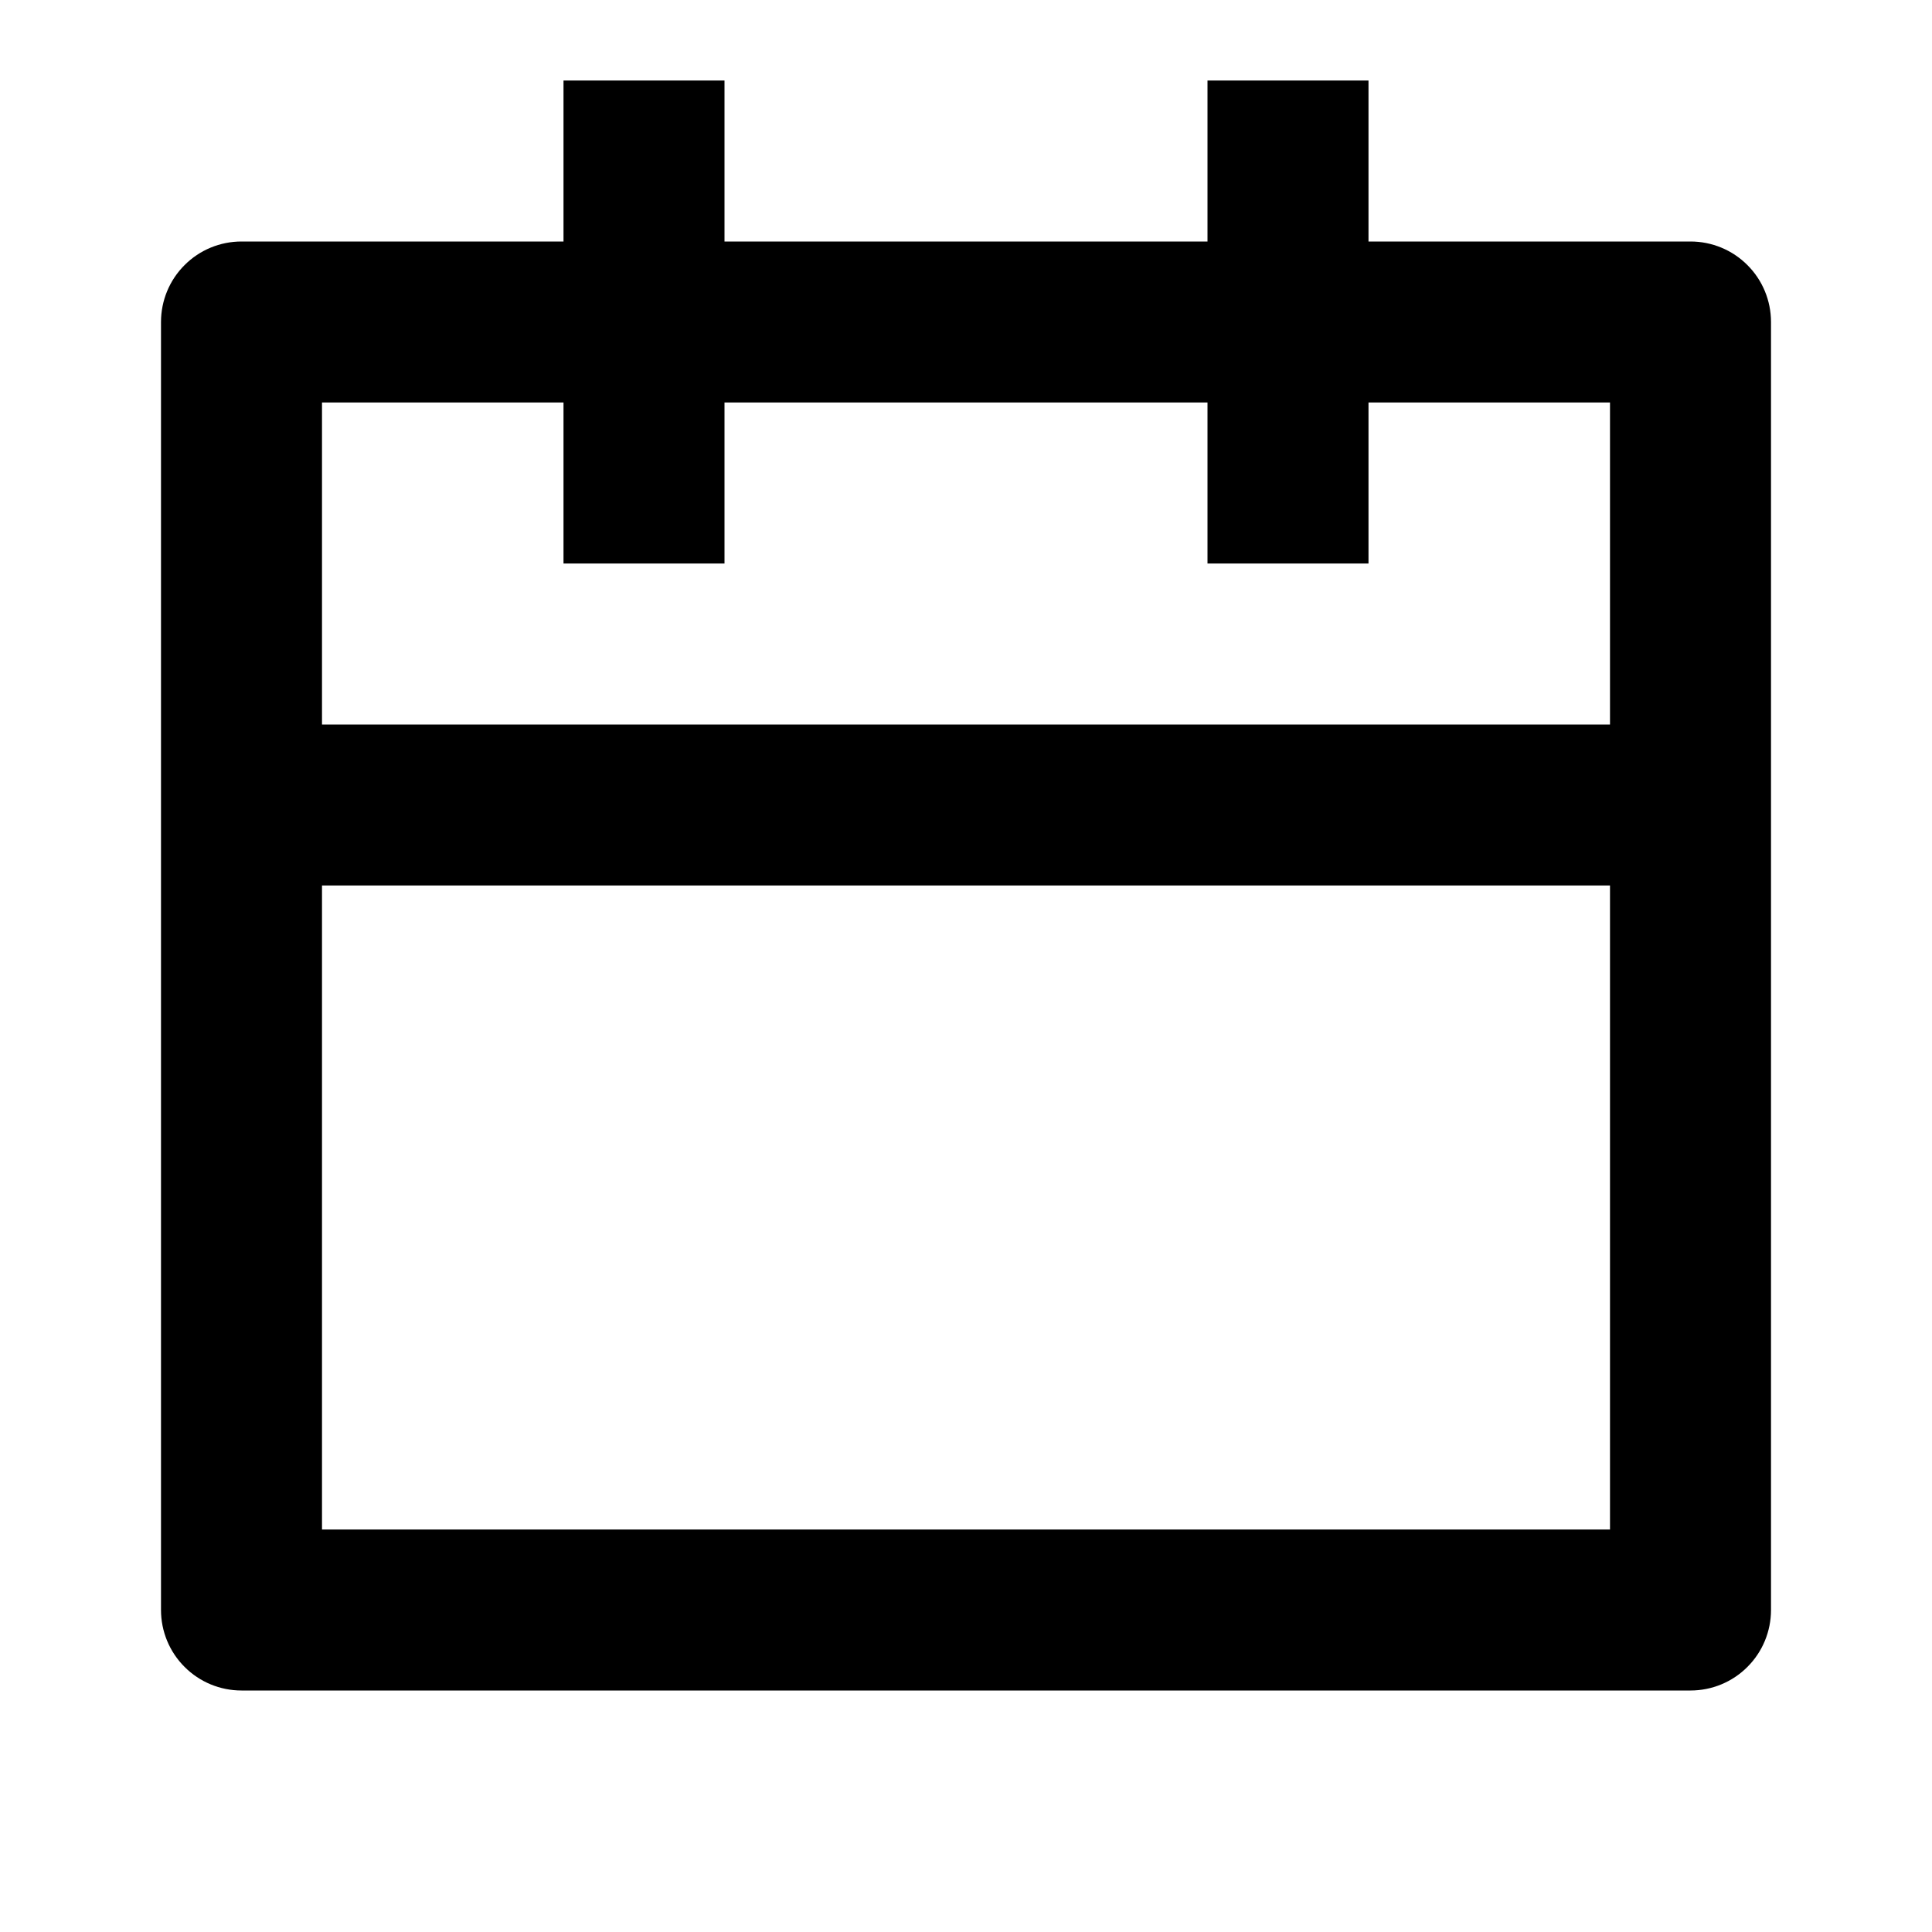
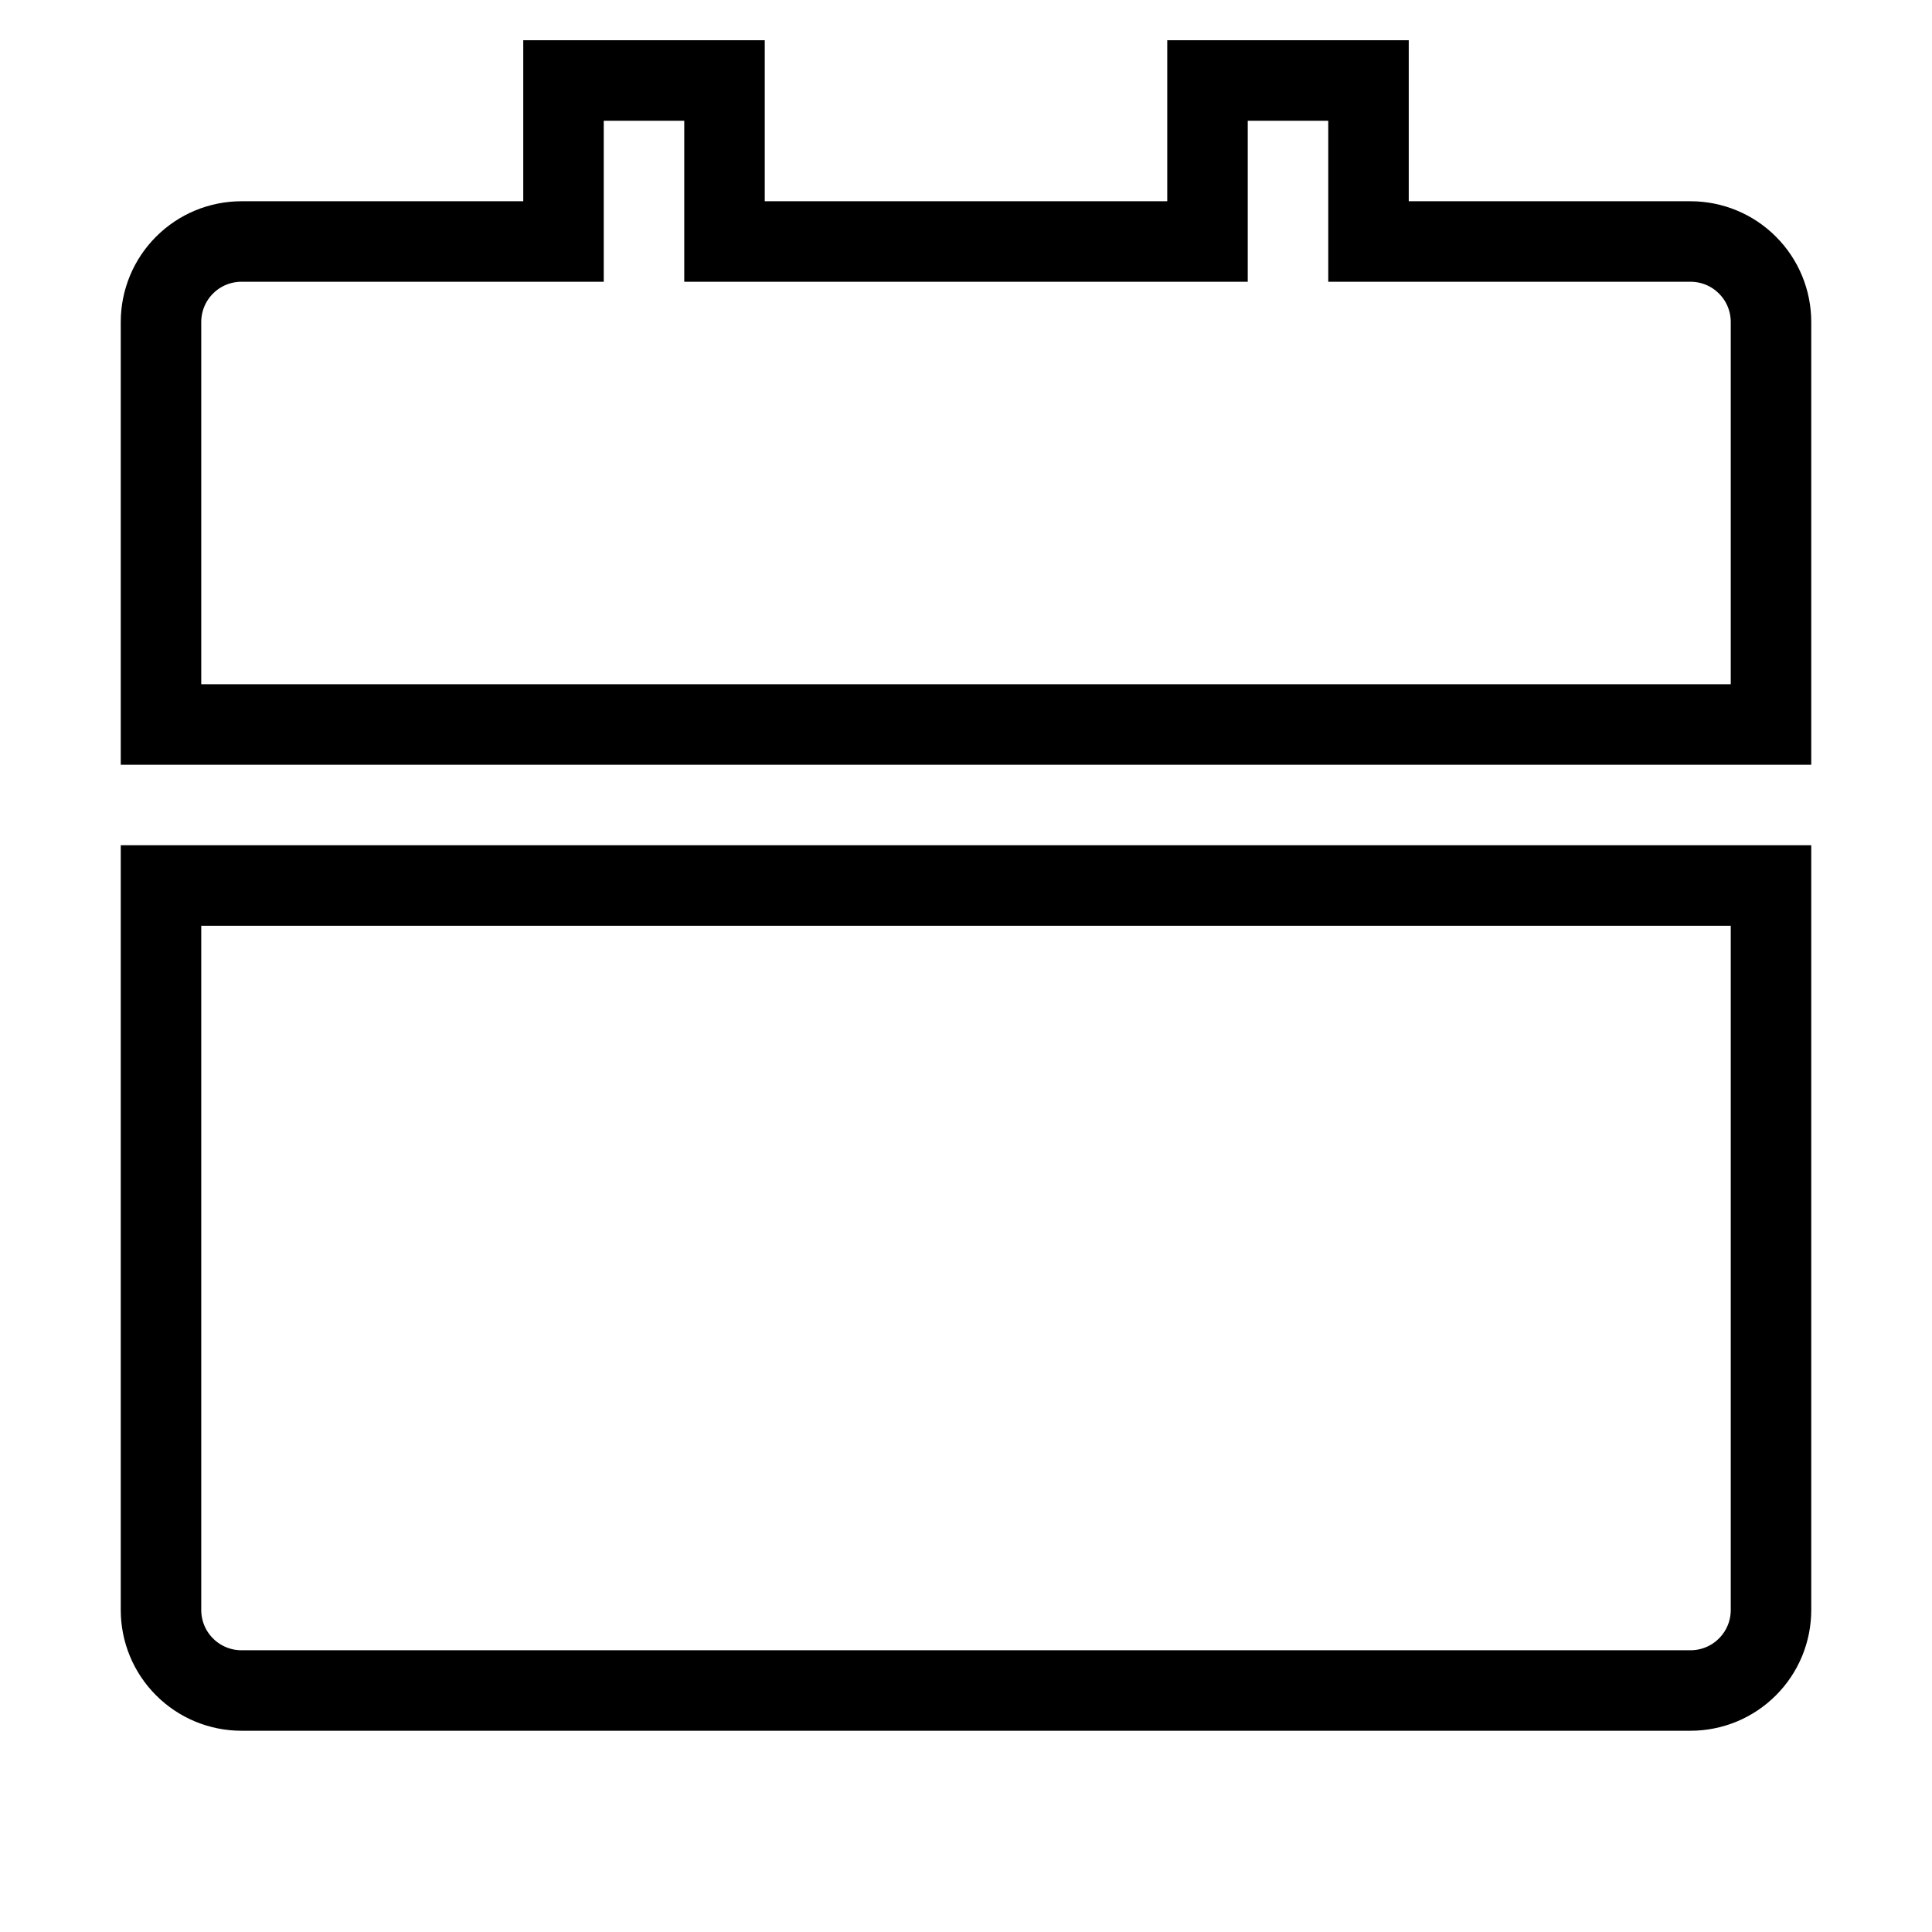
<svg xmlns="http://www.w3.org/2000/svg" width="24" height="24" viewBox="0 0 24 24" fill="none">
-   <path d="M17 3H21C21.265 3 21.52 3.105 21.707 3.293C21.895 3.48 22 3.735 22 4V20C22 20.265 21.895 20.52 21.707 20.707C21.52 20.895 21.265 21 21 21H3C2.735 21 2.48 20.895 2.293 20.707C2.105 20.52 2 20.265 2 20V4C2 3.735 2.105 3.48 2.293 3.293C2.48 3.105 2.735 3 3 3H7V1H9V3H15V1H17V3ZM15 5H9V7H7V5H4V9H20V5H17V7H15V5ZM20 11H4V19H20V11Z" fill="black" />
+   <path d="M2 11H22V20C22 20.265 21.895 20.52 21.707 20.707C21.52 20.895 21.265 21 21 21H3C2.735 21 2.48 20.895 2.293 20.707C2.105 20.52 2 20.265 2 20V11ZM17 3H21C21.265 3 21.52 3.105 21.707 3.293C21.895 3.48 22 3.735 22 4V9H2V4C2 3.735 2.105 3.48 2.293 3.293C2.48 3.105 2.735 3 3 3H7V1H9V3H15V1H17V3Z" fill="none" stroke="black" />
</svg>
